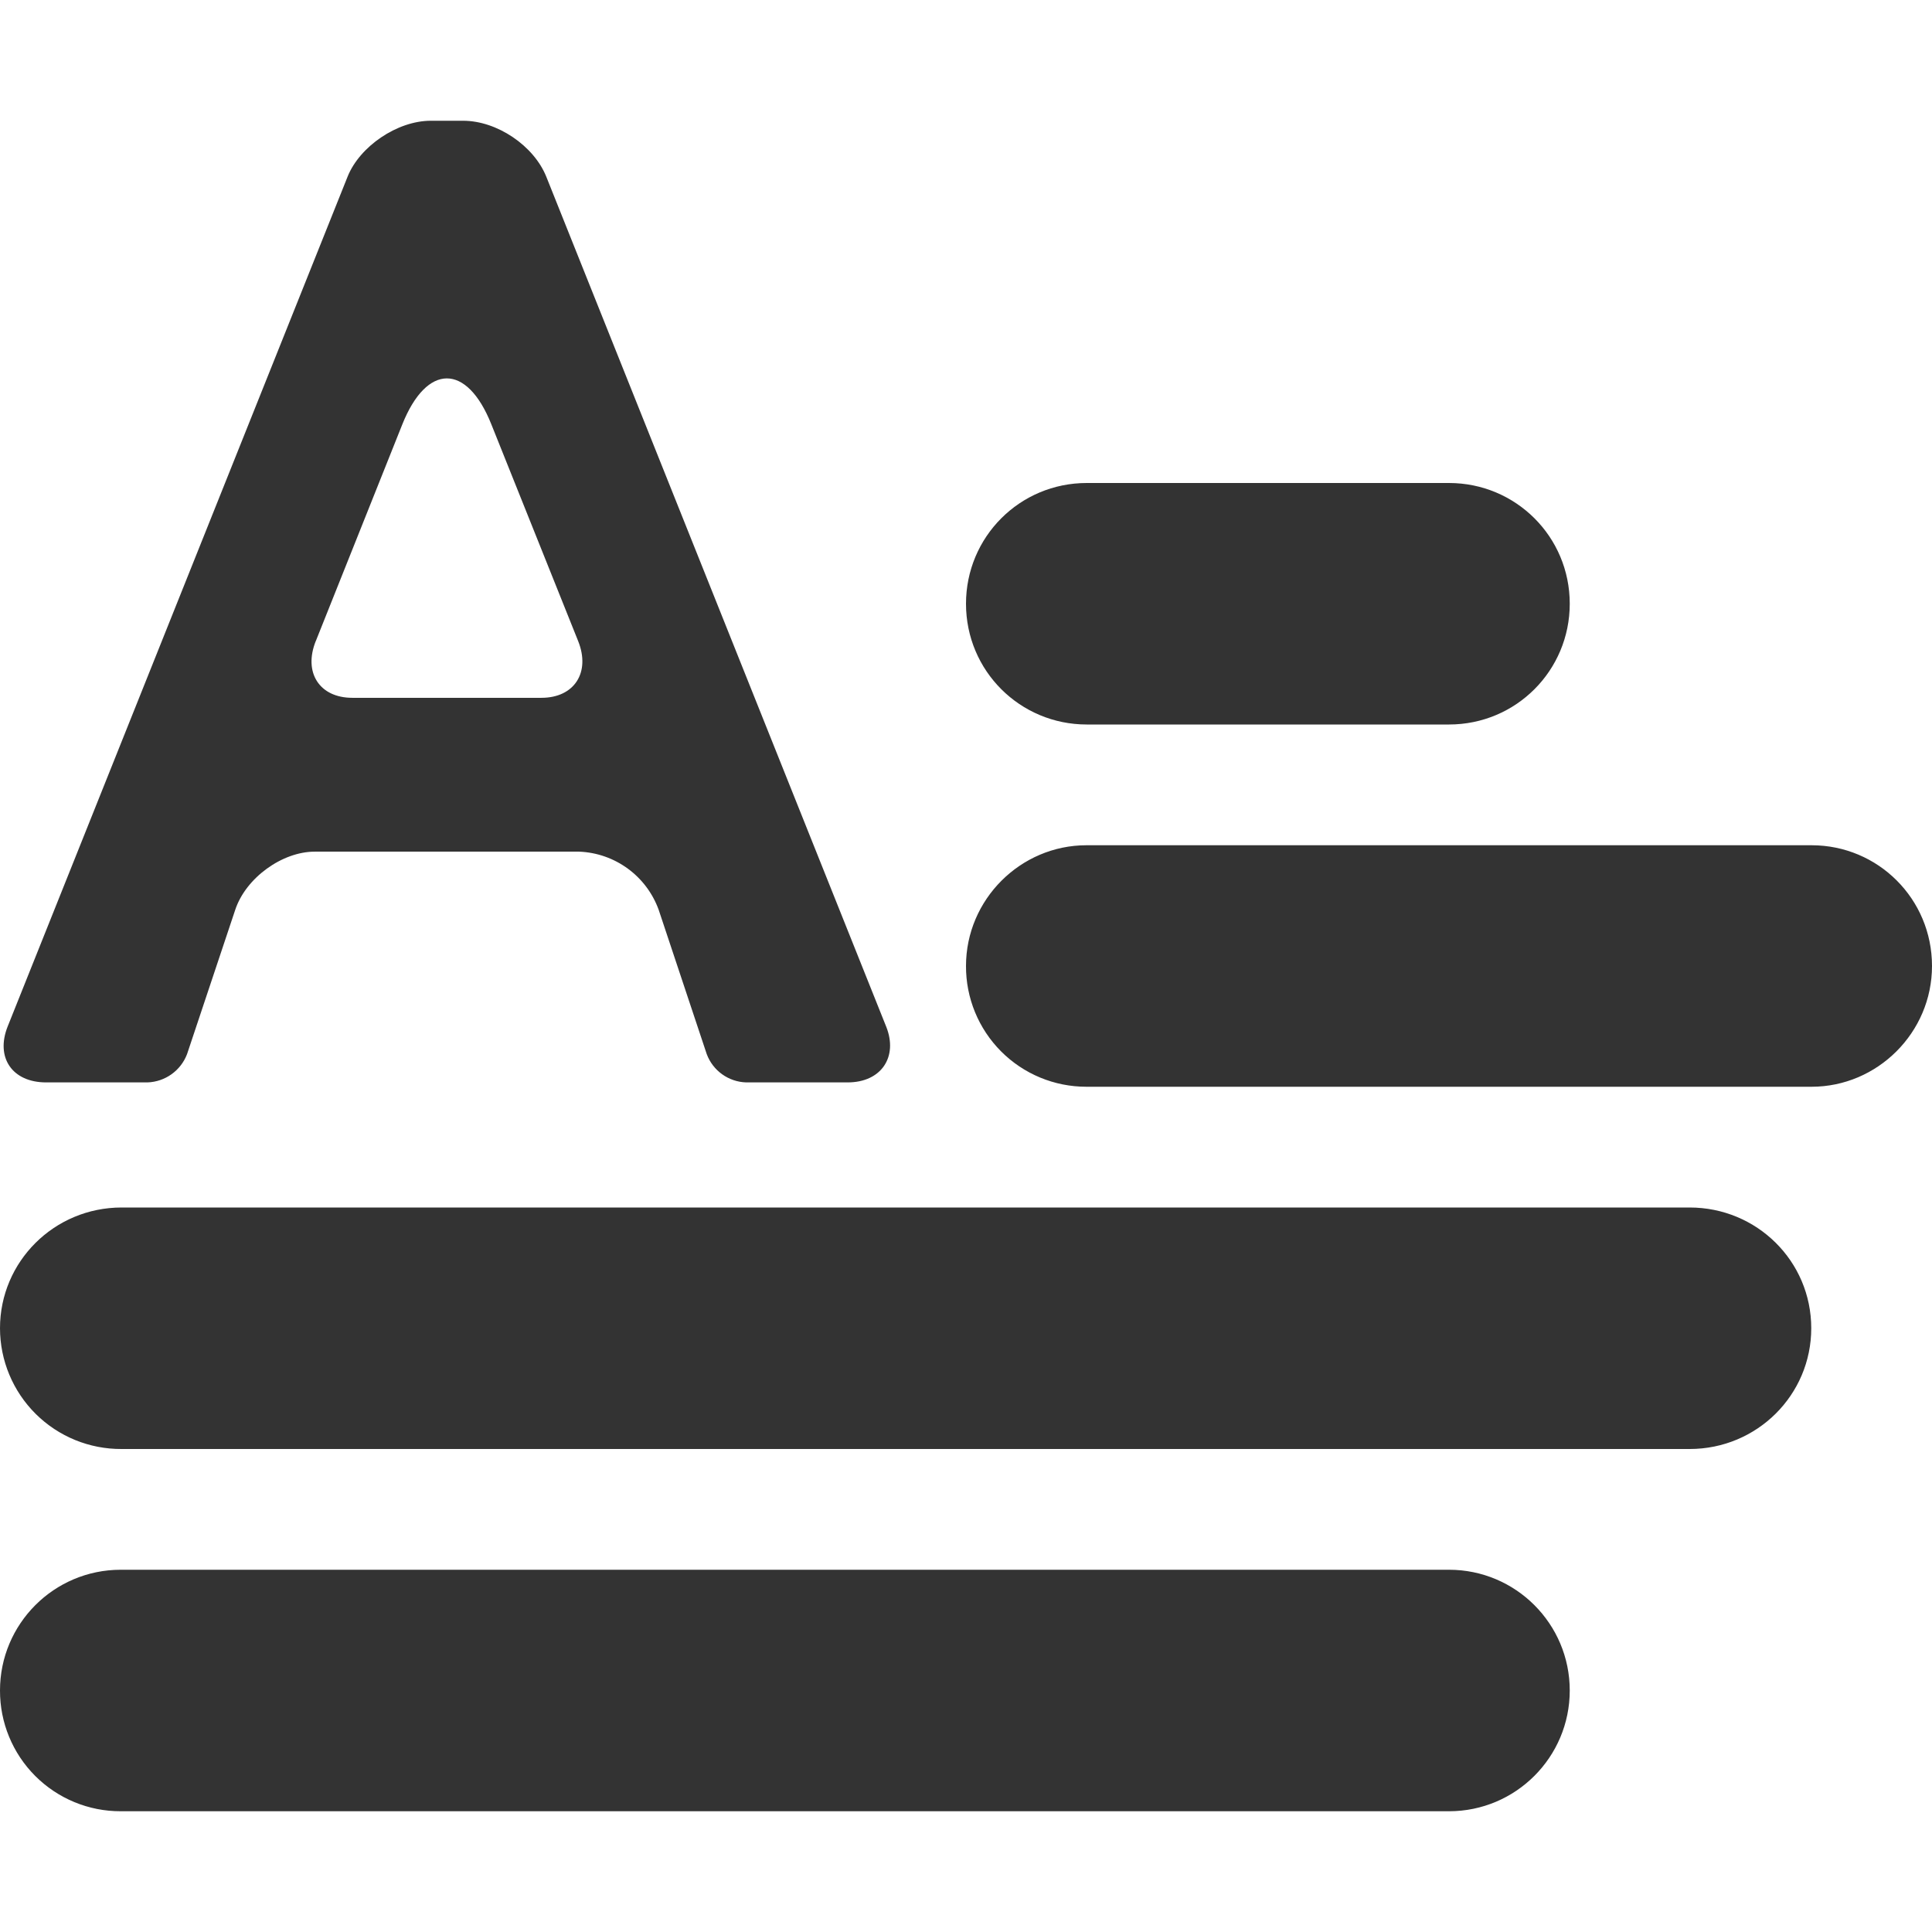
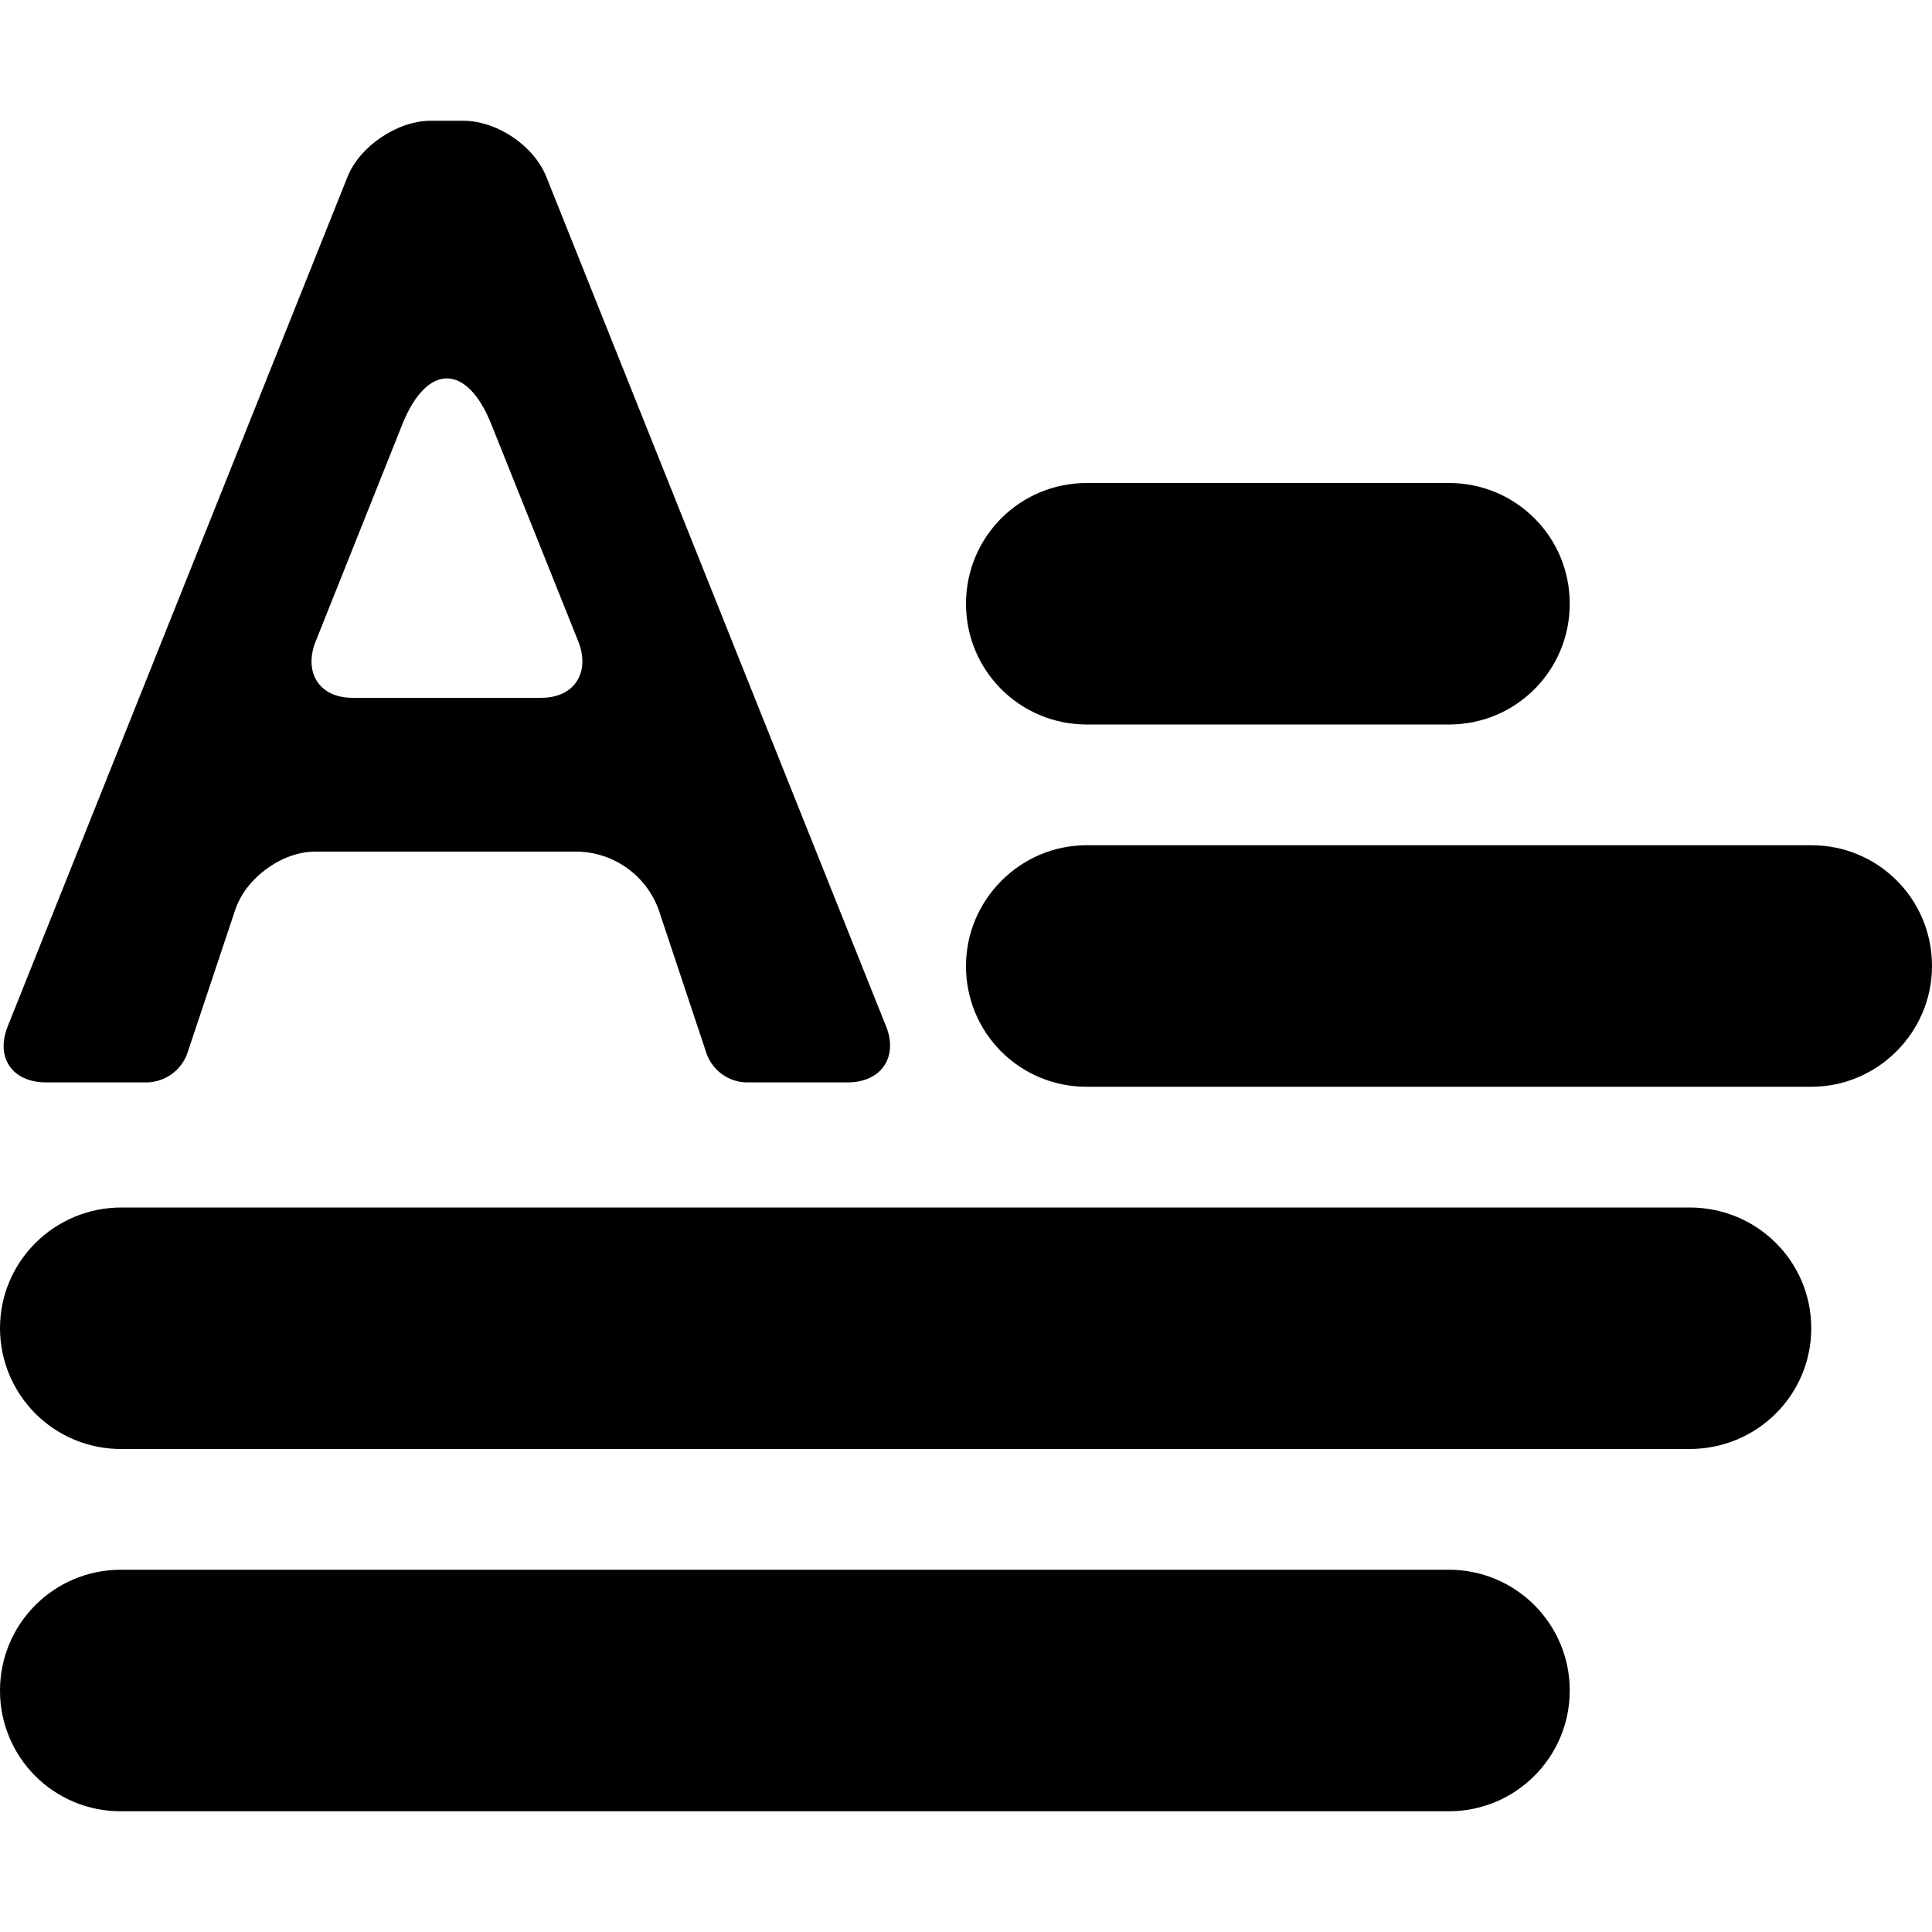
- <svg xmlns="http://www.w3.org/2000/svg" width="16" height="16" viewBox="0 0 16 16" class="paragraph" style="height:16px;margin-right:8px;width:16px;perspective-origin:8px 8px;transform-origin:8px 8px;shape-rendering:geometricprecision;" version="1.1">
-   <path fill-rule="evenodd" class="" fill="currentColor" d="M.063 8.502l2.816-7.04c.1-.249.41-.462.689-.462h.267c.282 0 .586.207.689.463l2.815 7.039c.1.25-.04.462-.319.462h-.84a.36.36 0 0 1-.327-.234l-.398-1.195a.731.731 0 0 0-.659-.482h-2.19c-.268 0-.57.216-.658.482L1.549 8.73a.364.364 0 0 1-.327.234h-.84c-.282 0-.42-.207-.319-.462zm2.552-3.193c-.104.26.03.47.303.47h1.566c.272 0 .408-.21.304-.47l-.719-1.795c-.203-.509-.535-.505-.737 0L2.615 5.31zM8 8c0-.552.453-1 .997-1h6.006c.55 0 .997.444.997 1 0 .552-.453 1-.997 1H8.997A.996.996 0 0 1 8 8zm0-3c0-.552.444-1 1-1h3c.552 0 1 .444 1 1 0 .552-.444 1-1 1H9c-.552 0-1-.444-1-1zm-8 6c0-.552.449-1 1.007-1h12.986c.556 0 1.007.444 1.007 1 0 .552-.449 1-1.007 1H1.007A1.001 1.001 0 0 1 0 11zm0 3a1 1 0 0 1 .999-1H12a1 1 0 1 1 0 2H1A.997.997 0 0 1 0 14z" style="display:inline;height:auto;min-height:0px;min-width:0px;overflow-x:visible;overflow-y:visible;width:auto;perspective-origin:0px 0px;transform-origin:0px 0px;fill:rgb(51, 51, 51);fill-rule:evenodd;shape-rendering:geometricprecision;d:path(&quot;M 0.063 8.502 L 2.879 1.462 C 2.979 1.213 3.289 1 3.568 1 H 3.835 C 4.117 1 4.421 1.207 4.524 1.463 L 7.339 8.502 C 7.439 8.752 7.299 8.964 7.02 8.964 H 6.18 A 0.36 0.36 0 0 1 5.853 8.73 L 5.455 7.535 A 0.731 0.731 0 0 0 4.796 7.053 H 2.606 C 2.338 7.053 2.036 7.269 1.948 7.535 L 1.549 8.73 A 0.364 0.364 0 0 1 1.222 8.964 H 0.382 C 0.1 8.964 -0.038 8.757 0.063 8.502 Z M 2.615 5.309 C 2.511 5.569 2.645 5.779 2.918 5.779 H 4.484 C 4.756 5.779 4.892 5.569 4.788 5.309 L 4.069 3.514 C 3.866 3.005 3.534 3.009 3.332 3.514 L 2.615 5.31 Z M 8 8 C 8 7.448 8.453 7 8.997 7 H 15.003 C 15.553 7 16 7.444 16 8 C 16 8.552 15.547 9 15.003 9 H 8.997 A 0.996 0.996 0 0 1 8 8 Z M 8 5 C 8 4.448 8.444 4 9 4 H 12 C 12.552 4 13 4.444 13 5 C 13 5.552 12.556 6 12 6 H 9 C 8.448 6 8 5.556 8 5 Z M 0 11 C 0 10.448 0.449 10 1.007 10 H 13.993 C 14.549 10 15 10.444 15 11 C 15 11.552 14.551 12 13.993 12 H 1.007 A 1.001 1.001 0 0 1 0 11 Z M 0 14 A 1 1 0 0 1 0.999 13 H 12 A 1 1 0 1 1 12 15 H 1 A 0.997 0.997 0 0 1 0 14 Z&quot;);" />
+ <svg xmlns="http://www.w3.org/2000/svg" width="16" height="16" viewBox="0 0 16 16" version="1.1">
+   <path fill-rule="evenodd" fill="currentColor" d="M.063 8.502l2.816-7.04c.1-.249.41-.462.689-.462h.267c.282 0 .586.207.689.463l2.815 7.039c.1.25-.04.462-.319.462h-.84a.36.36 0 0 1-.327-.234l-.398-1.195a.731.731 0 0 0-.659-.482h-2.19c-.268 0-.57.216-.658.482L1.549 8.73a.364.364 0 0 1-.327.234h-.84c-.282 0-.42-.207-.319-.462zm2.552-3.193c-.104.26.03.47.303.47h1.566c.272 0 .408-.21.304-.47l-.719-1.795c-.203-.509-.535-.505-.737 0L2.615 5.31zM8 8c0-.552.453-1 .997-1h6.006c.55 0 .997.444.997 1 0 .552-.453 1-.997 1H8.997A.996.996 0 0 1 8 8zm0-3c0-.552.444-1 1-1h3c.552 0 1 .444 1 1 0 .552-.444 1-1 1H9c-.552 0-1-.444-1-1zm-8 6c0-.552.449-1 1.007-1h12.986c.556 0 1.007.444 1.007 1 0 .552-.449 1-1.007 1H1.007A1.001 1.001 0 0 1 0 11zm0 3a1 1 0 0 1 .999-1H12a1 1 0 1 1 0 2H1A.997.997 0 0 1 0 14z" />
</svg>
